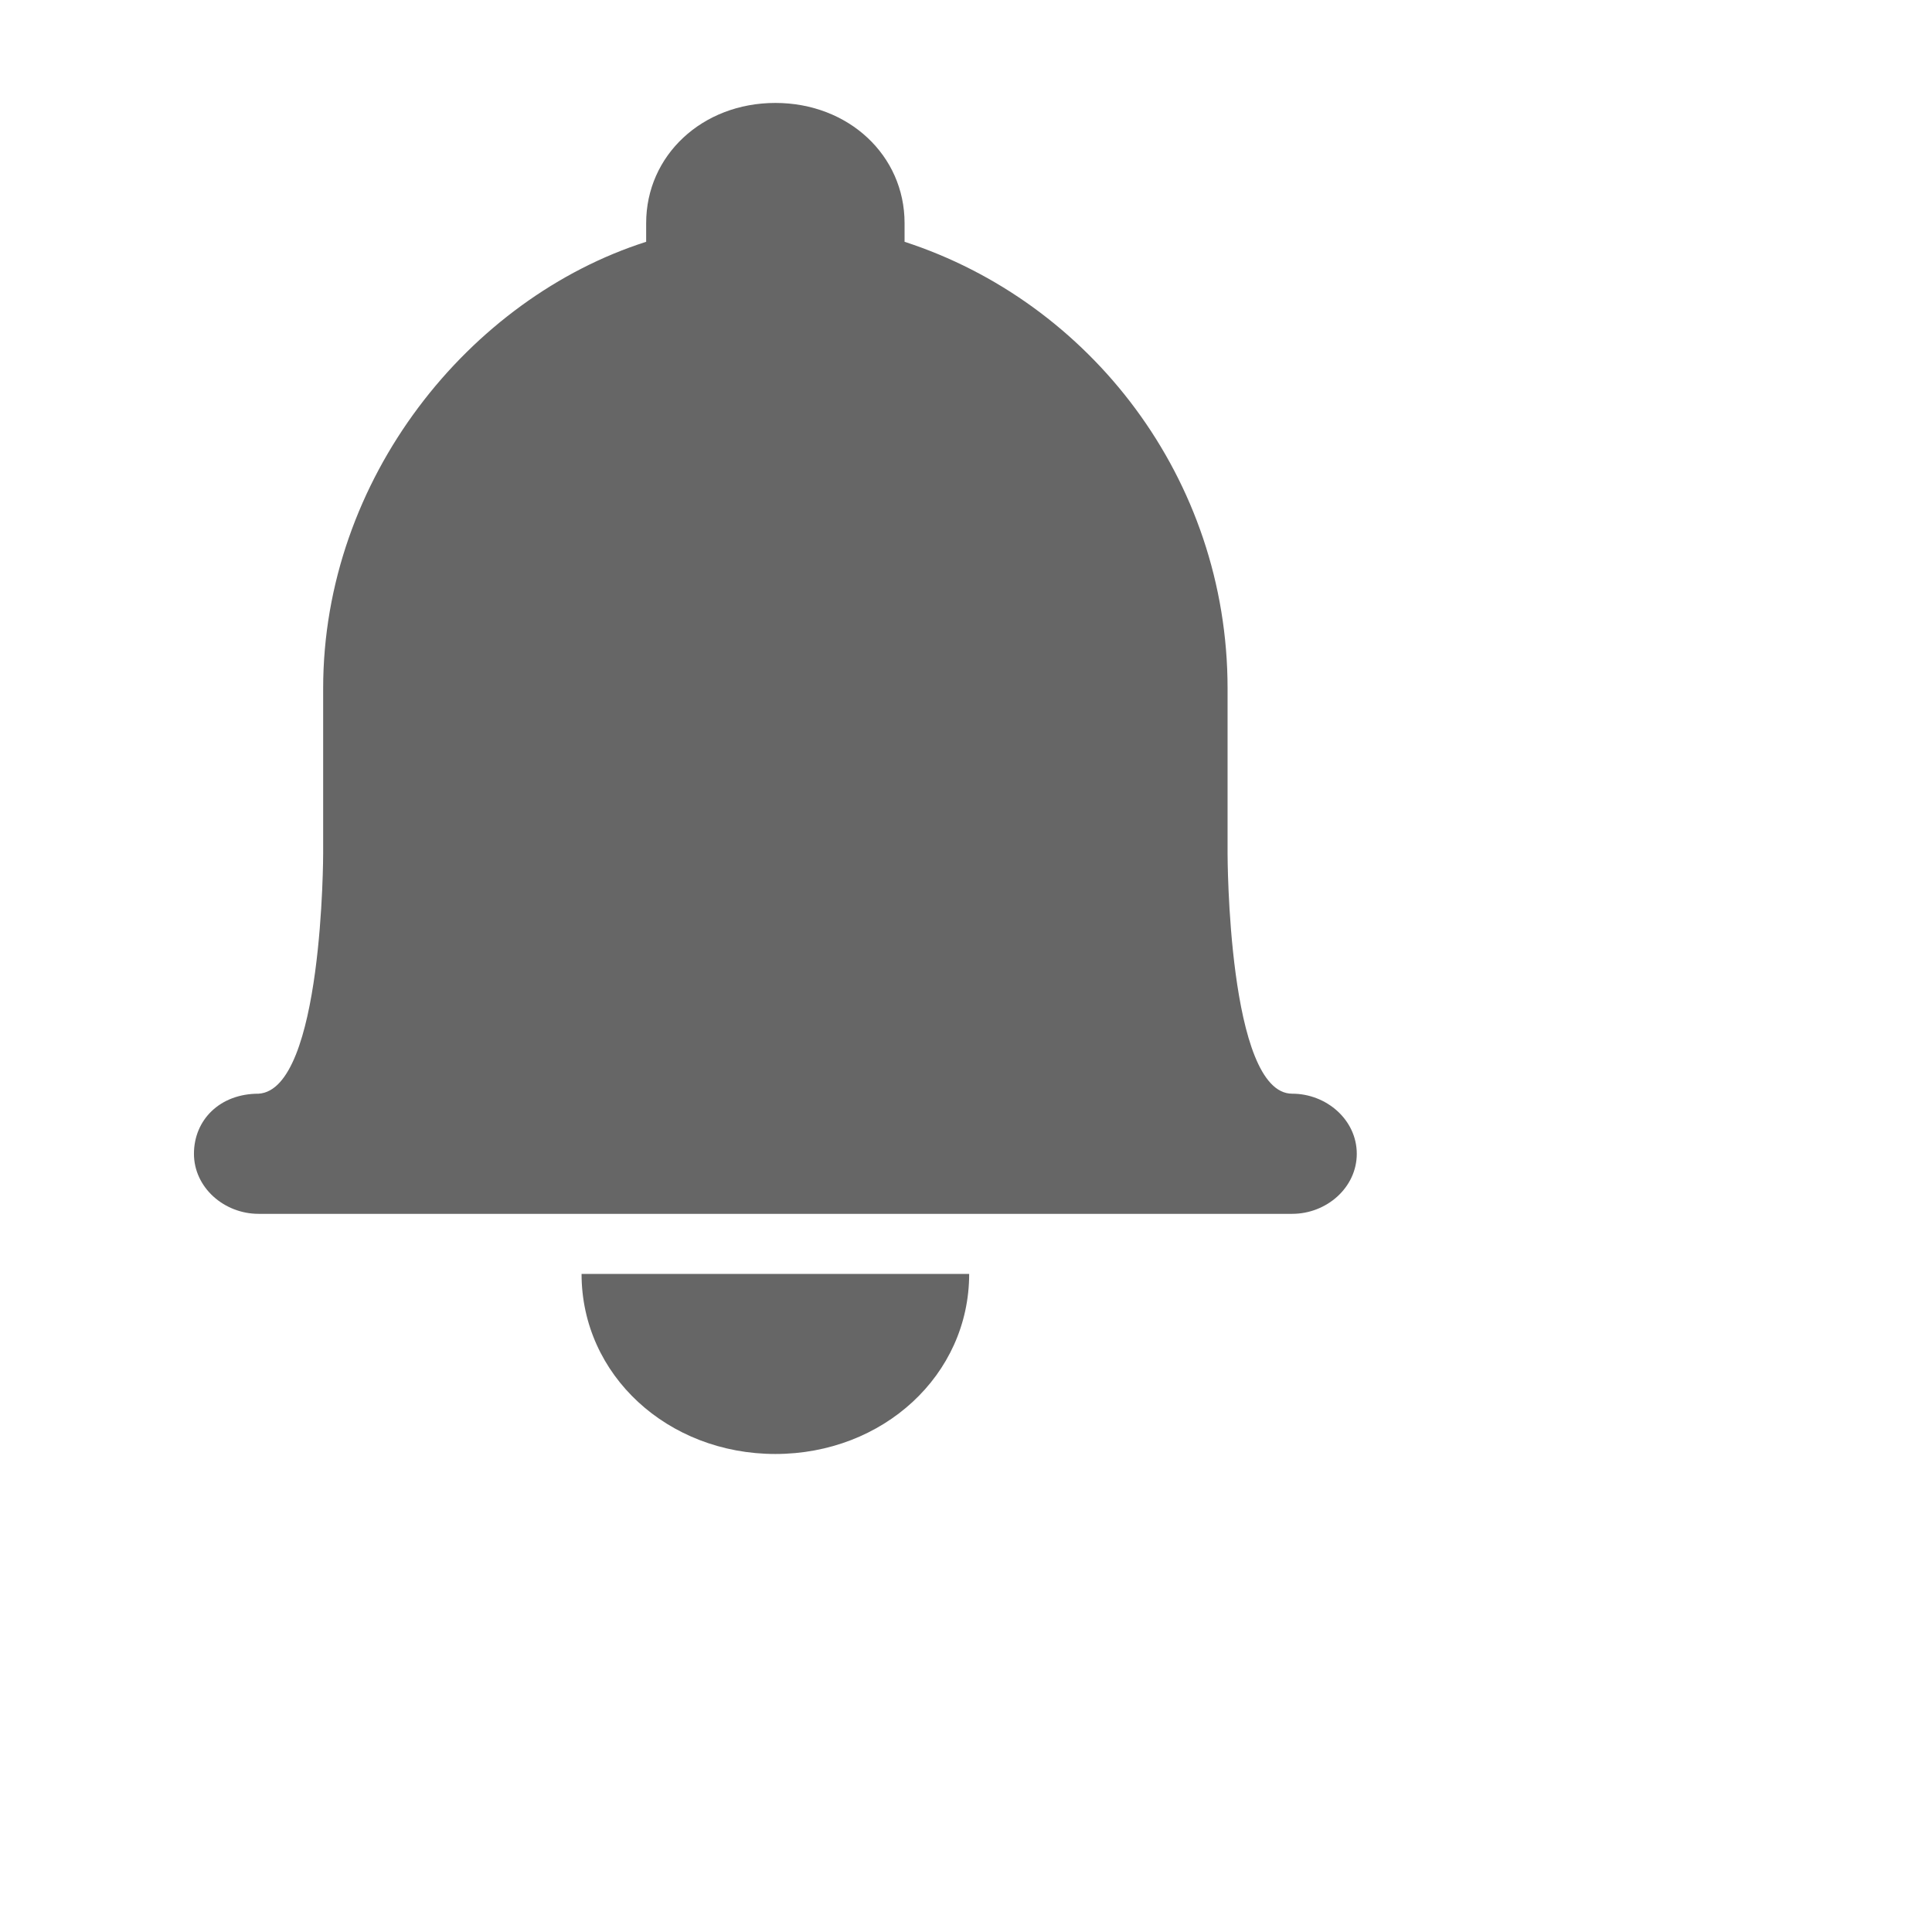
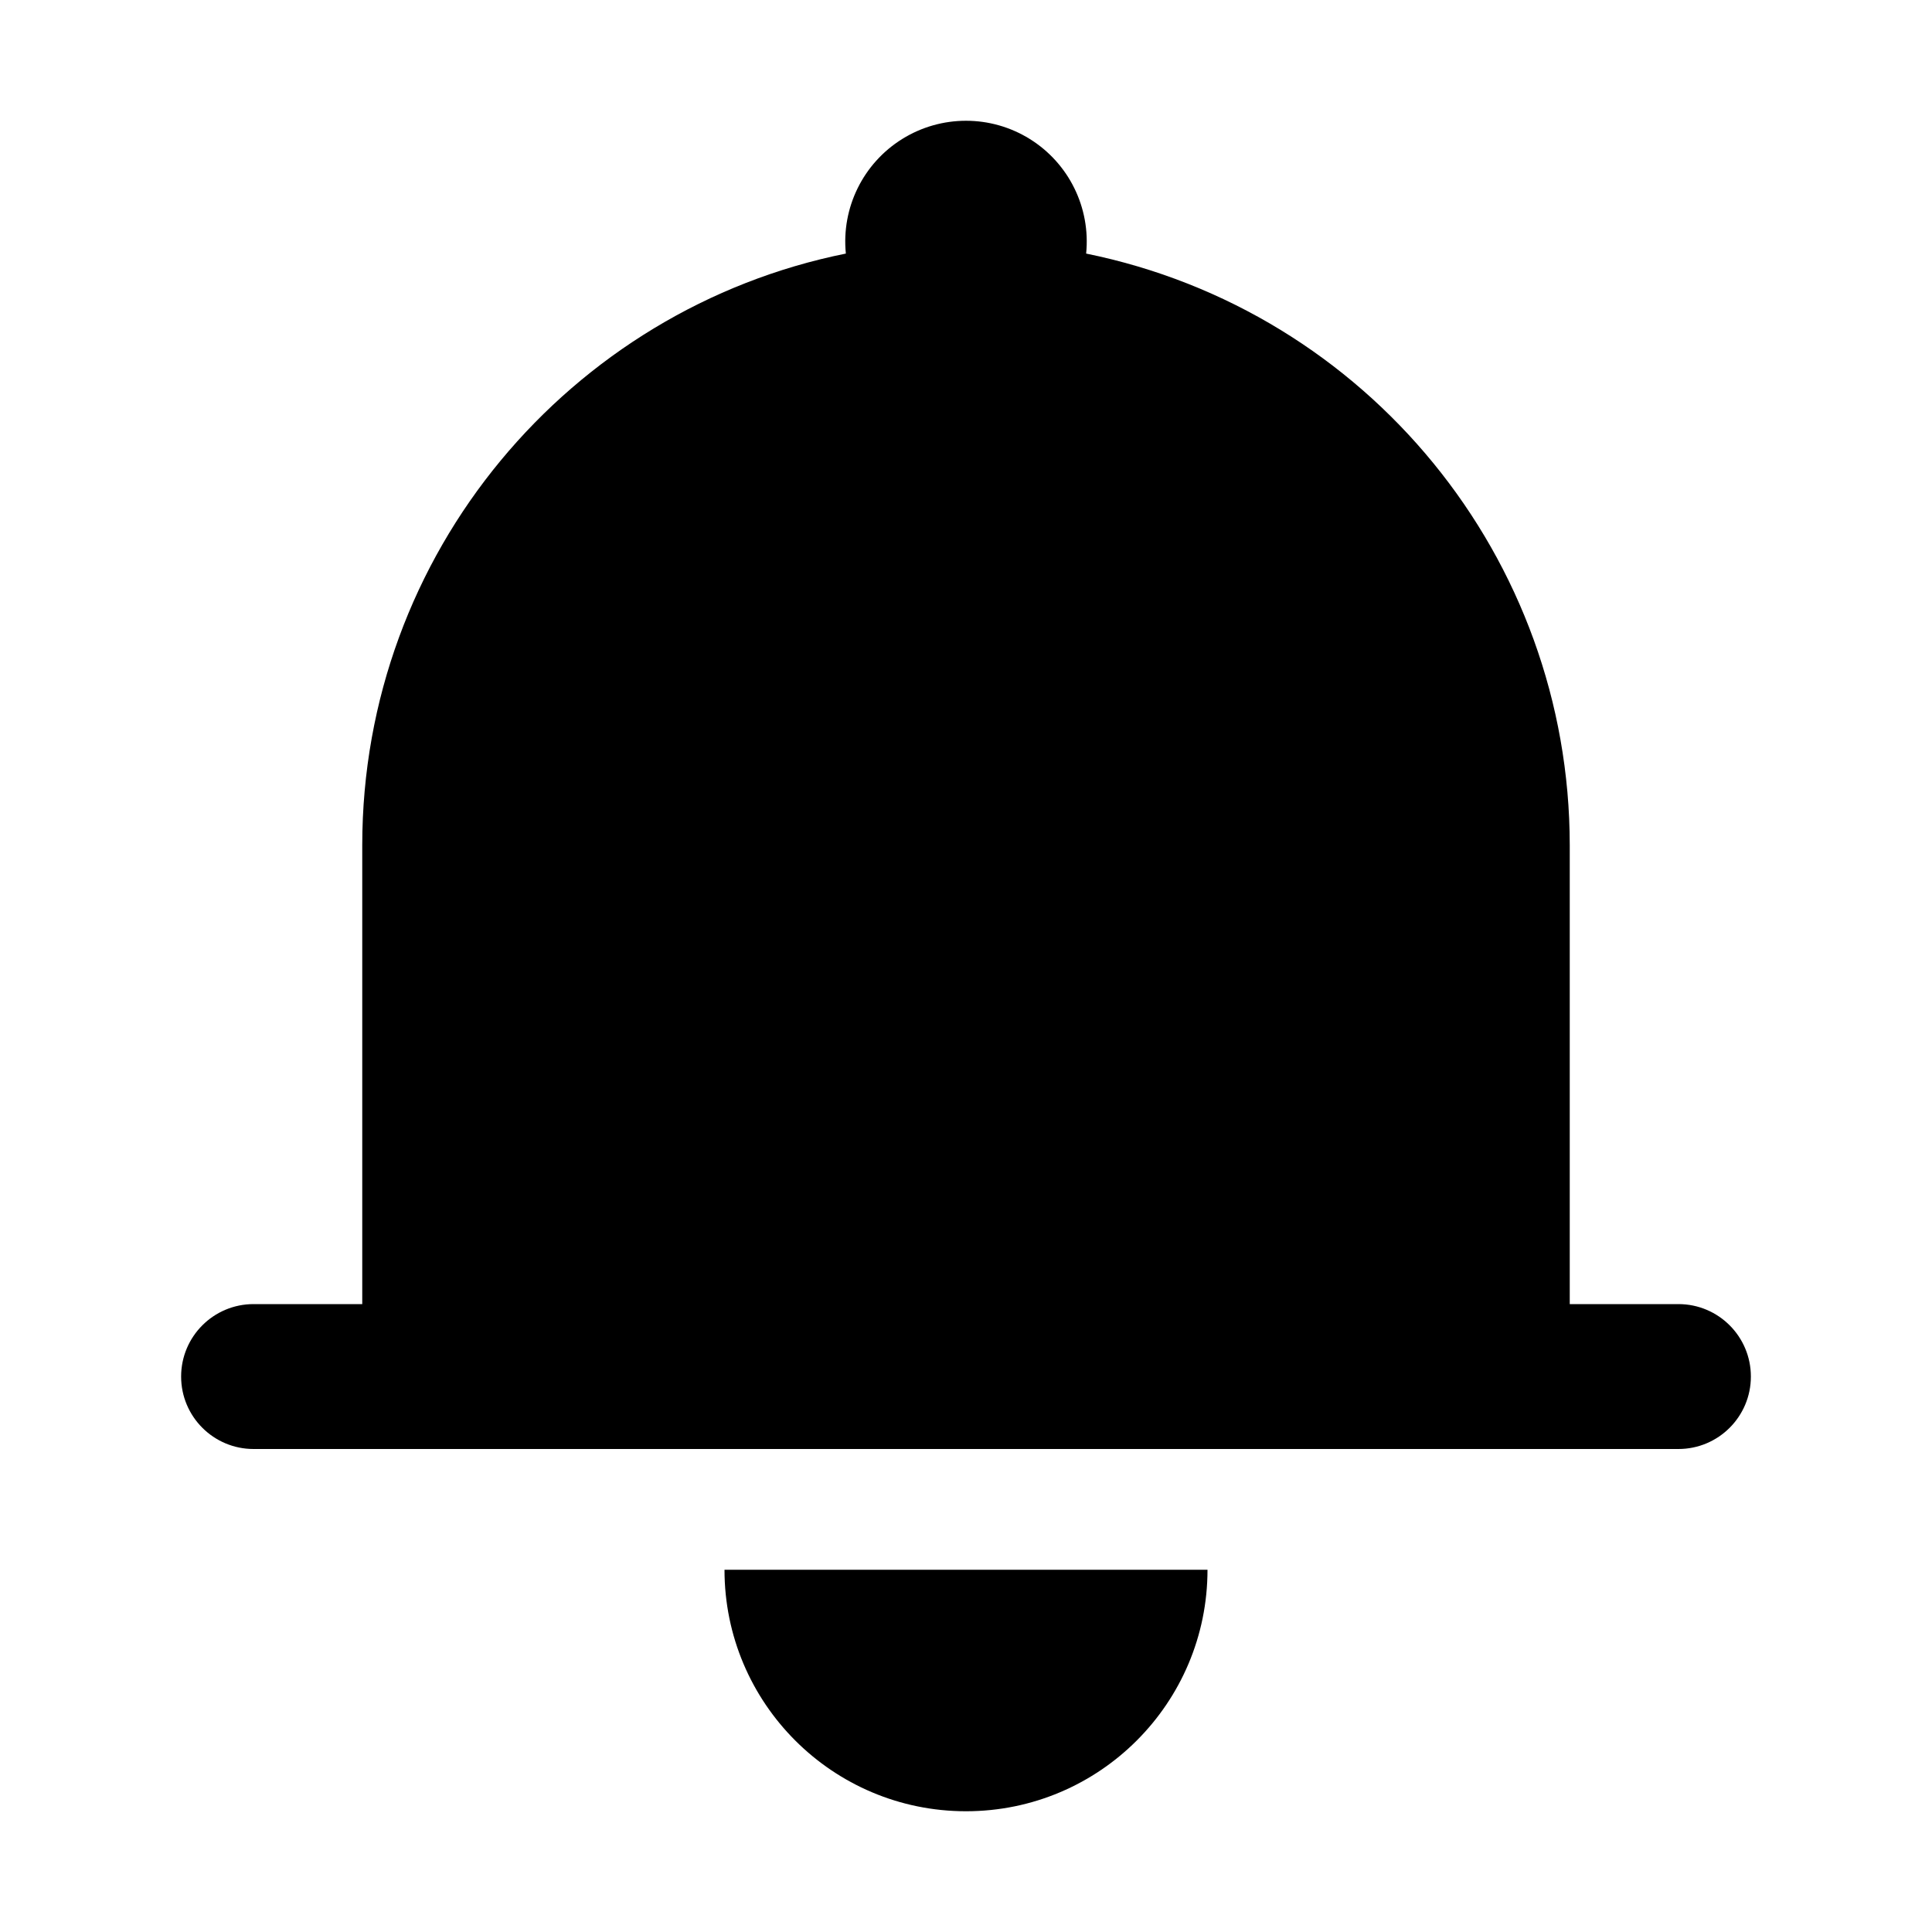
- <svg xmlns="http://www.w3.org/2000/svg" class="icon" width="200px" height="200px" viewBox="0 0 1024 1024" version="1.1">
-   <g fill="#666666" transform="matrix(1 0 0 1 0 0) scale(0.8, -0.8) translate(0, -900)">
-     <path d="M642.1 56c0-67.1-57.1-119.3-128.4-119.3-71.3 0-128.4 52.2-128.4 119.3h256.8m-42.8 696.2c0 44.8-37.1 79.6-85.6 79.6-48.5 0-85.6-34.8-85.6-79.6v-12.4c-117-37.3-214-156.6-214-295.9v-109.4s0-156.6-42.8-159.1c-25.7 0-42.8-17.4-42.8-39.8s20-39.8 42.8-39.8h684.8c22.8 0 42.8 17.4 42.8 39.8s-20 39.8-42.8 39.8c-42.8 0-42.8 159.1-42.8 159.1V443.9c0 139.2-91.3 256.1-214 295.9v12.4" />
-   </g>
+ <svg xmlns="http://www.w3.org/2000/svg" width="32" height="32" viewBox="0 0 1024 1024">
+   <path fill="currentColor" d="M640 832a128 128 0 0 1-256 0zm192-64H134.4a38.4 38.4 0 0 1 0-76.8H192V448c0-154.88 110.08-284.16 256.32-313.6a64 64 0 1 1 127.36 0A320.13 320.13 0 0 1 832 448v243.2h57.6a38.4 38.4 0 0 1 0 76.8z" />
</svg>
